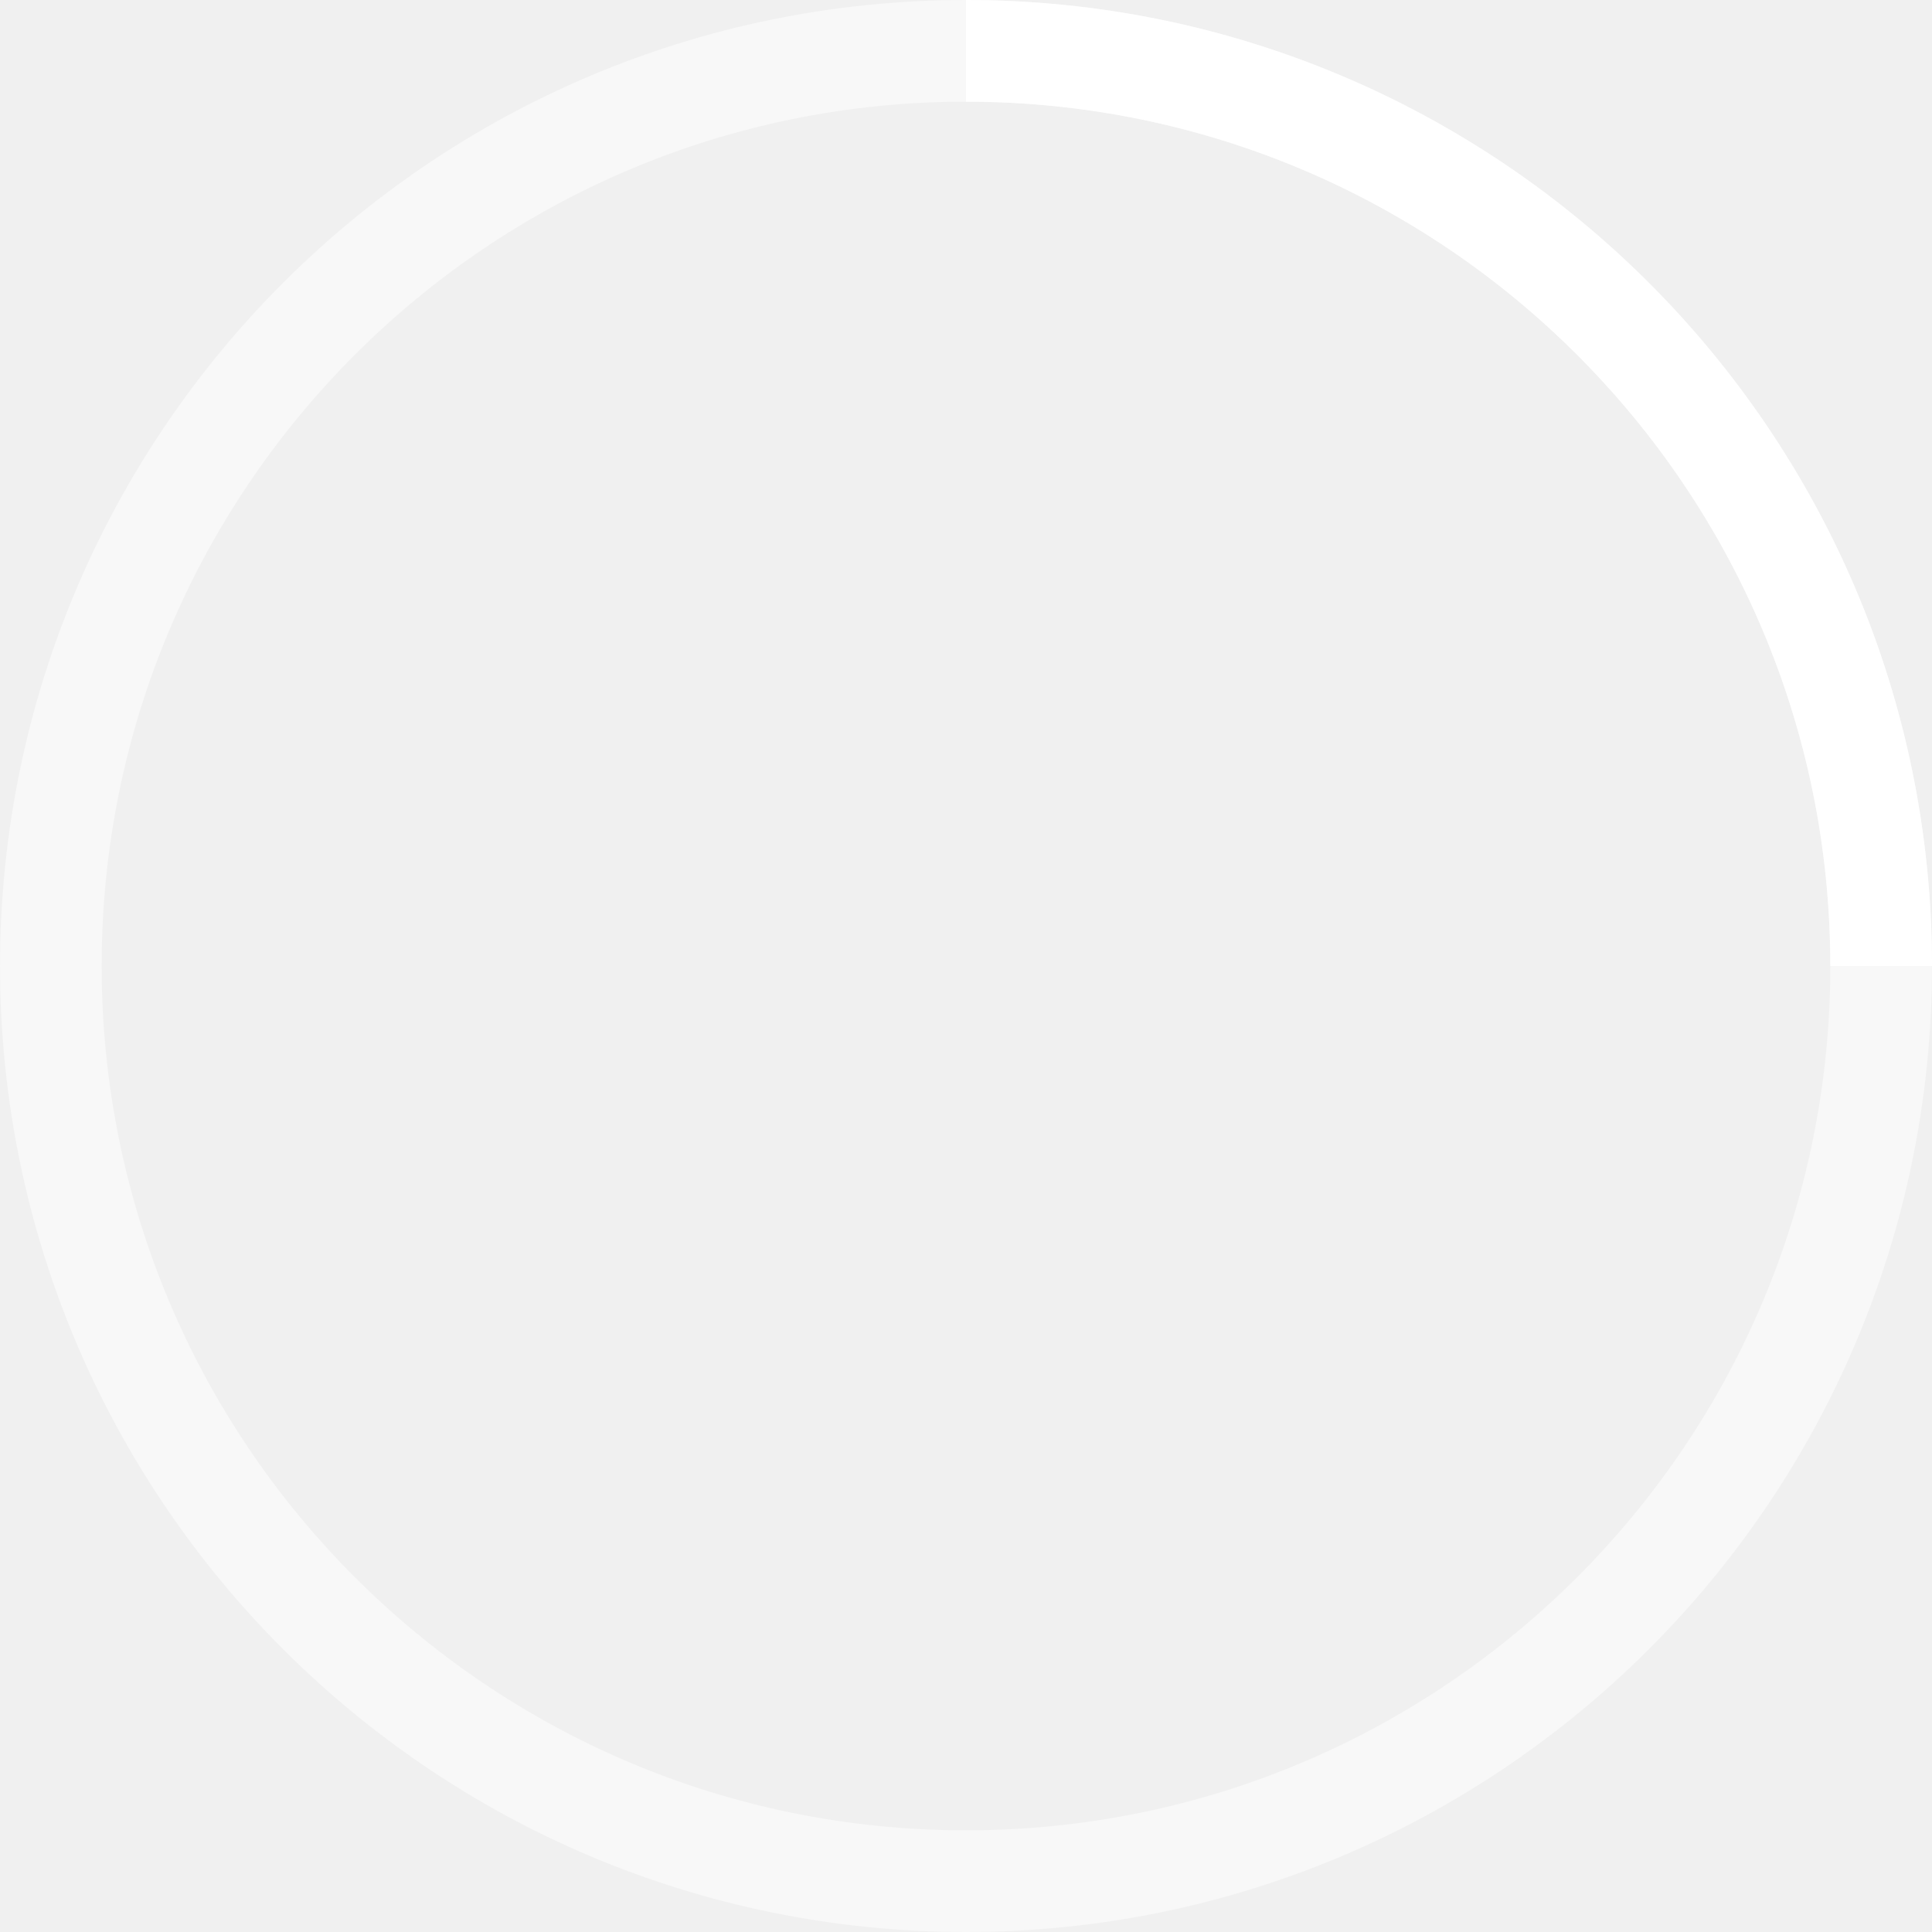
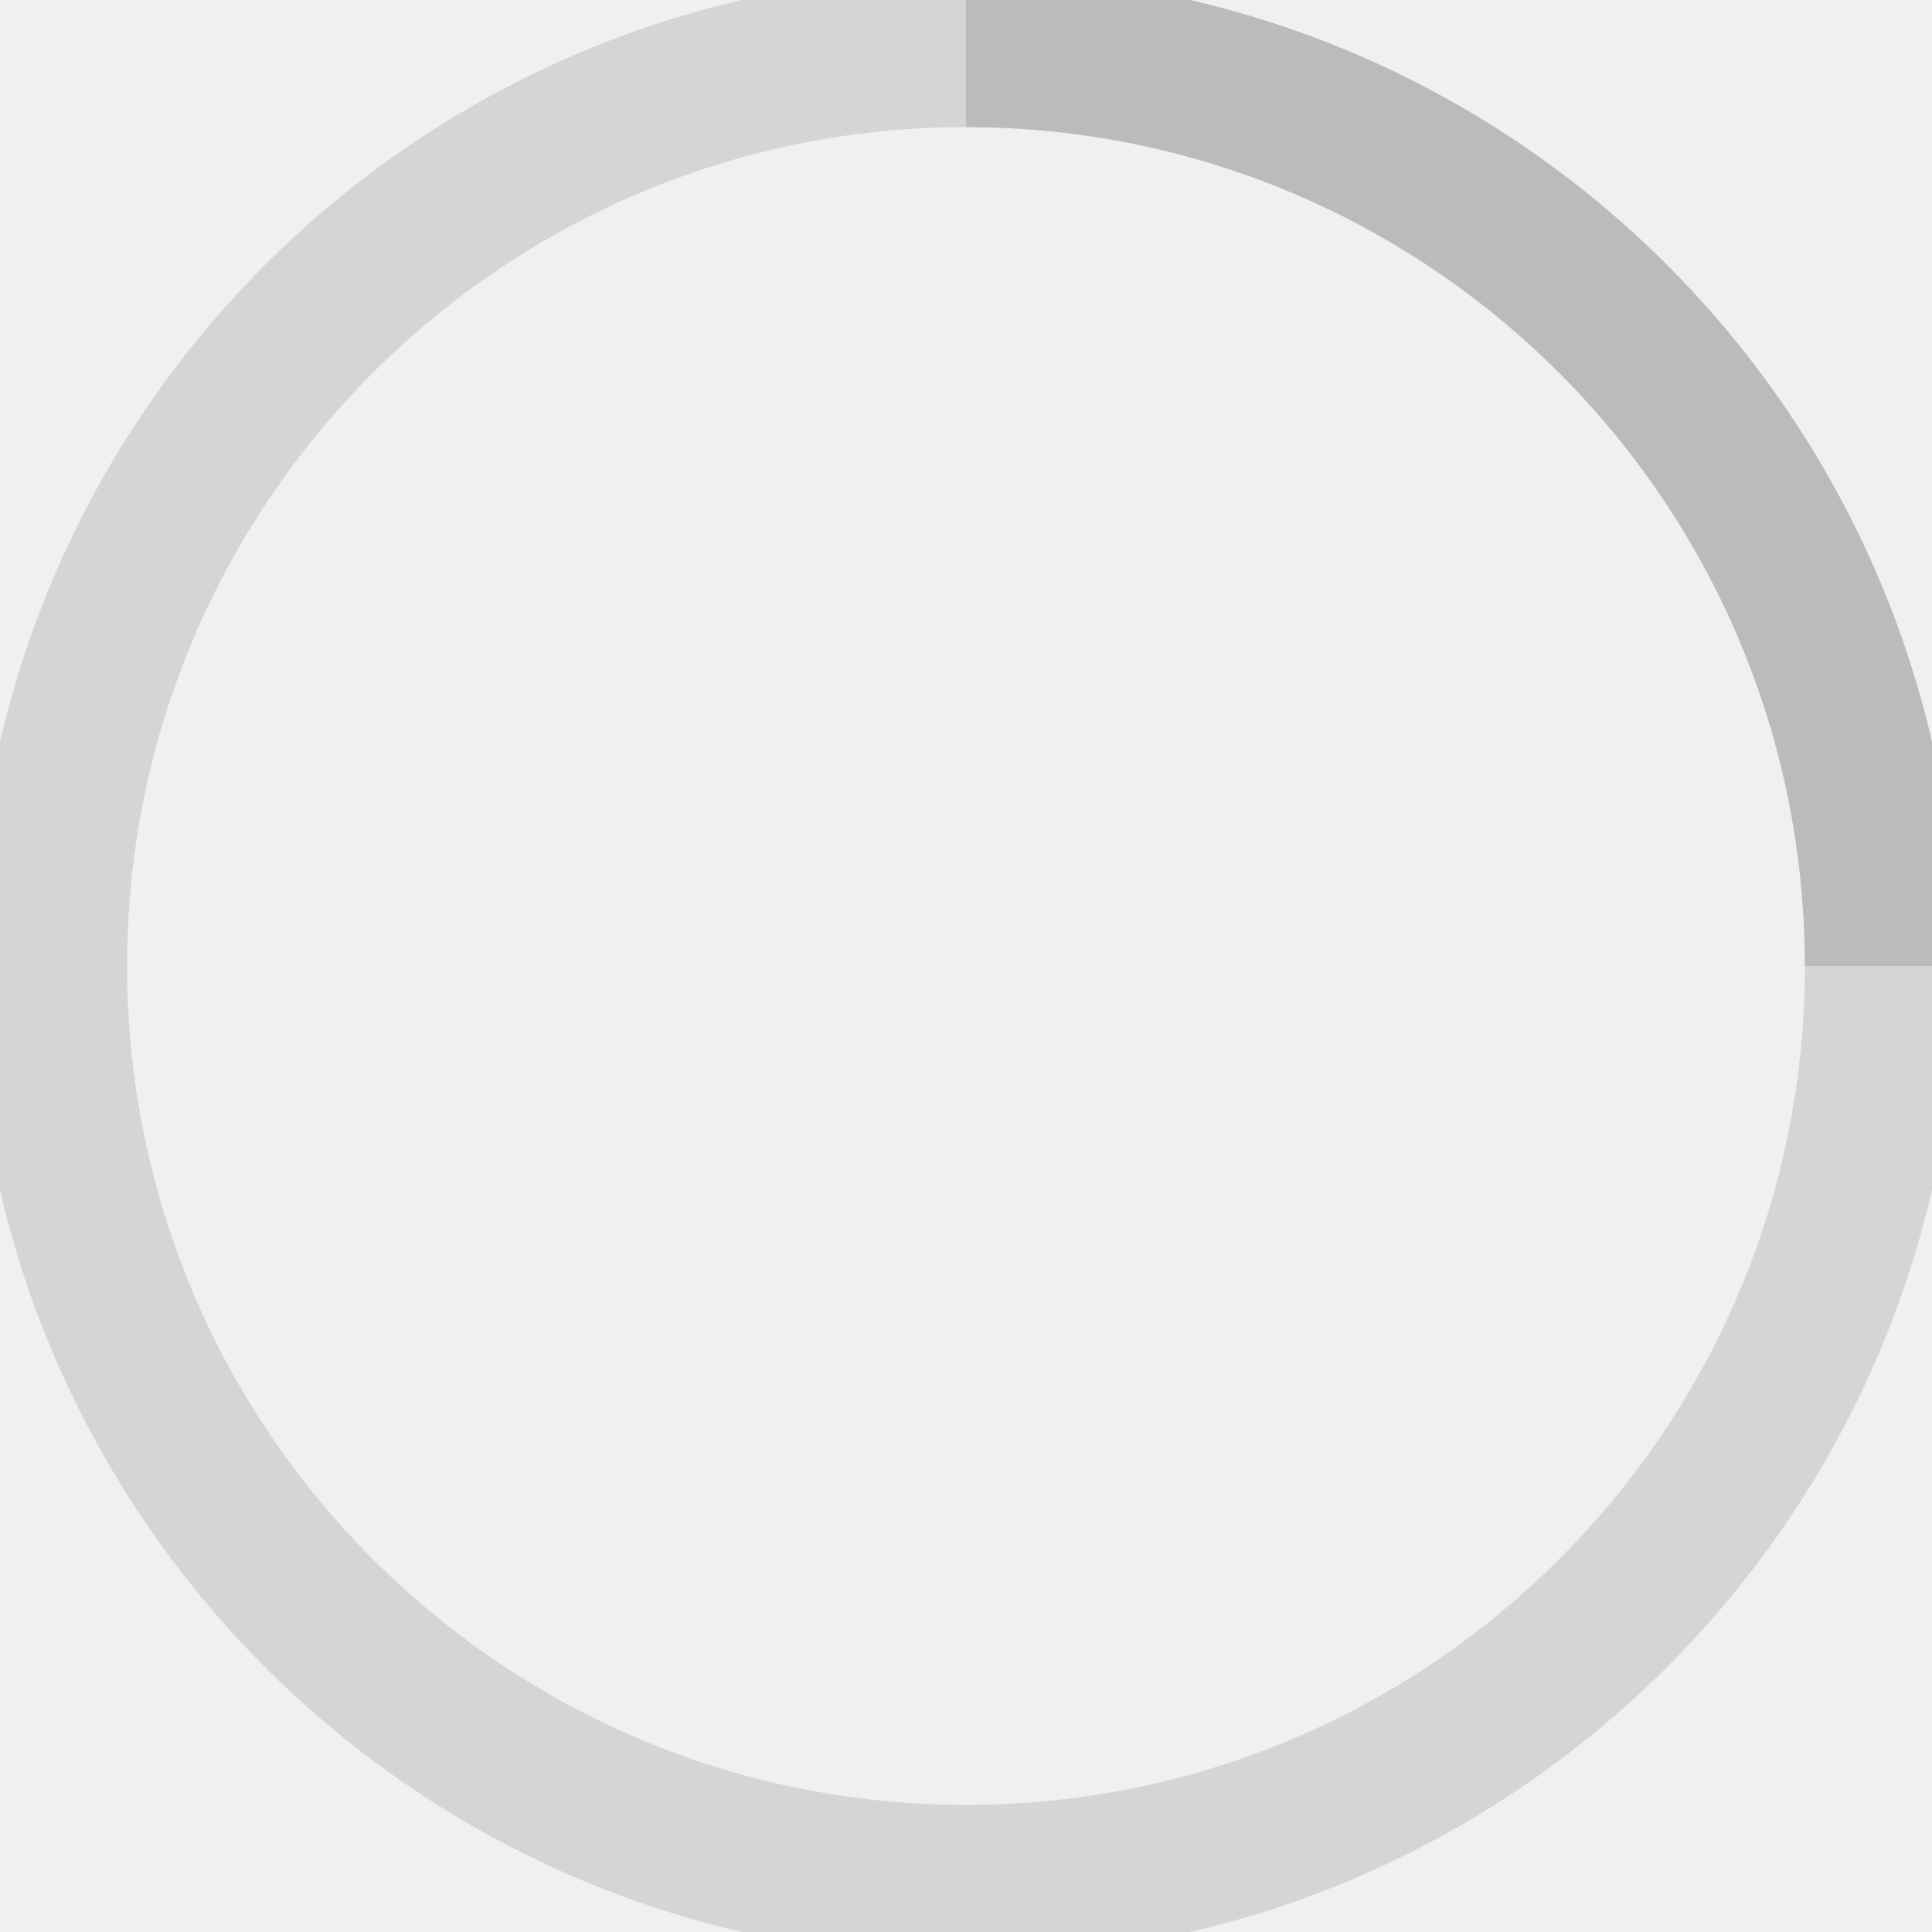
- <svg xmlns="http://www.w3.org/2000/svg" width="38" height="38" viewBox="0 0 38 38" stroke="#fff">
+ <svg xmlns="http://www.w3.org/2000/svg" width="38" height="38" viewBox="0 0 38 38" stroke="#BBB" stroke-width="3" class="mg-icon-svg">
  <g fill="none" fill-rule="evenodd">
-     <g transform="translate(1 1)" stroke-width="2">
+     <g transform="translate(1 1)" stroke-width="3">
      <circle stroke-opacity=".5" cx="18" cy="18" r="18" />
      <path d="M36 18c0-9.94-8.06-18-18-18">
        <animateTransform attributeName="transform" type="rotate" from="0 18 18" to="360 18 18" dur="1s" repeatCount="indefinite" />
      </path>
    </g>
  </g>
</svg>
